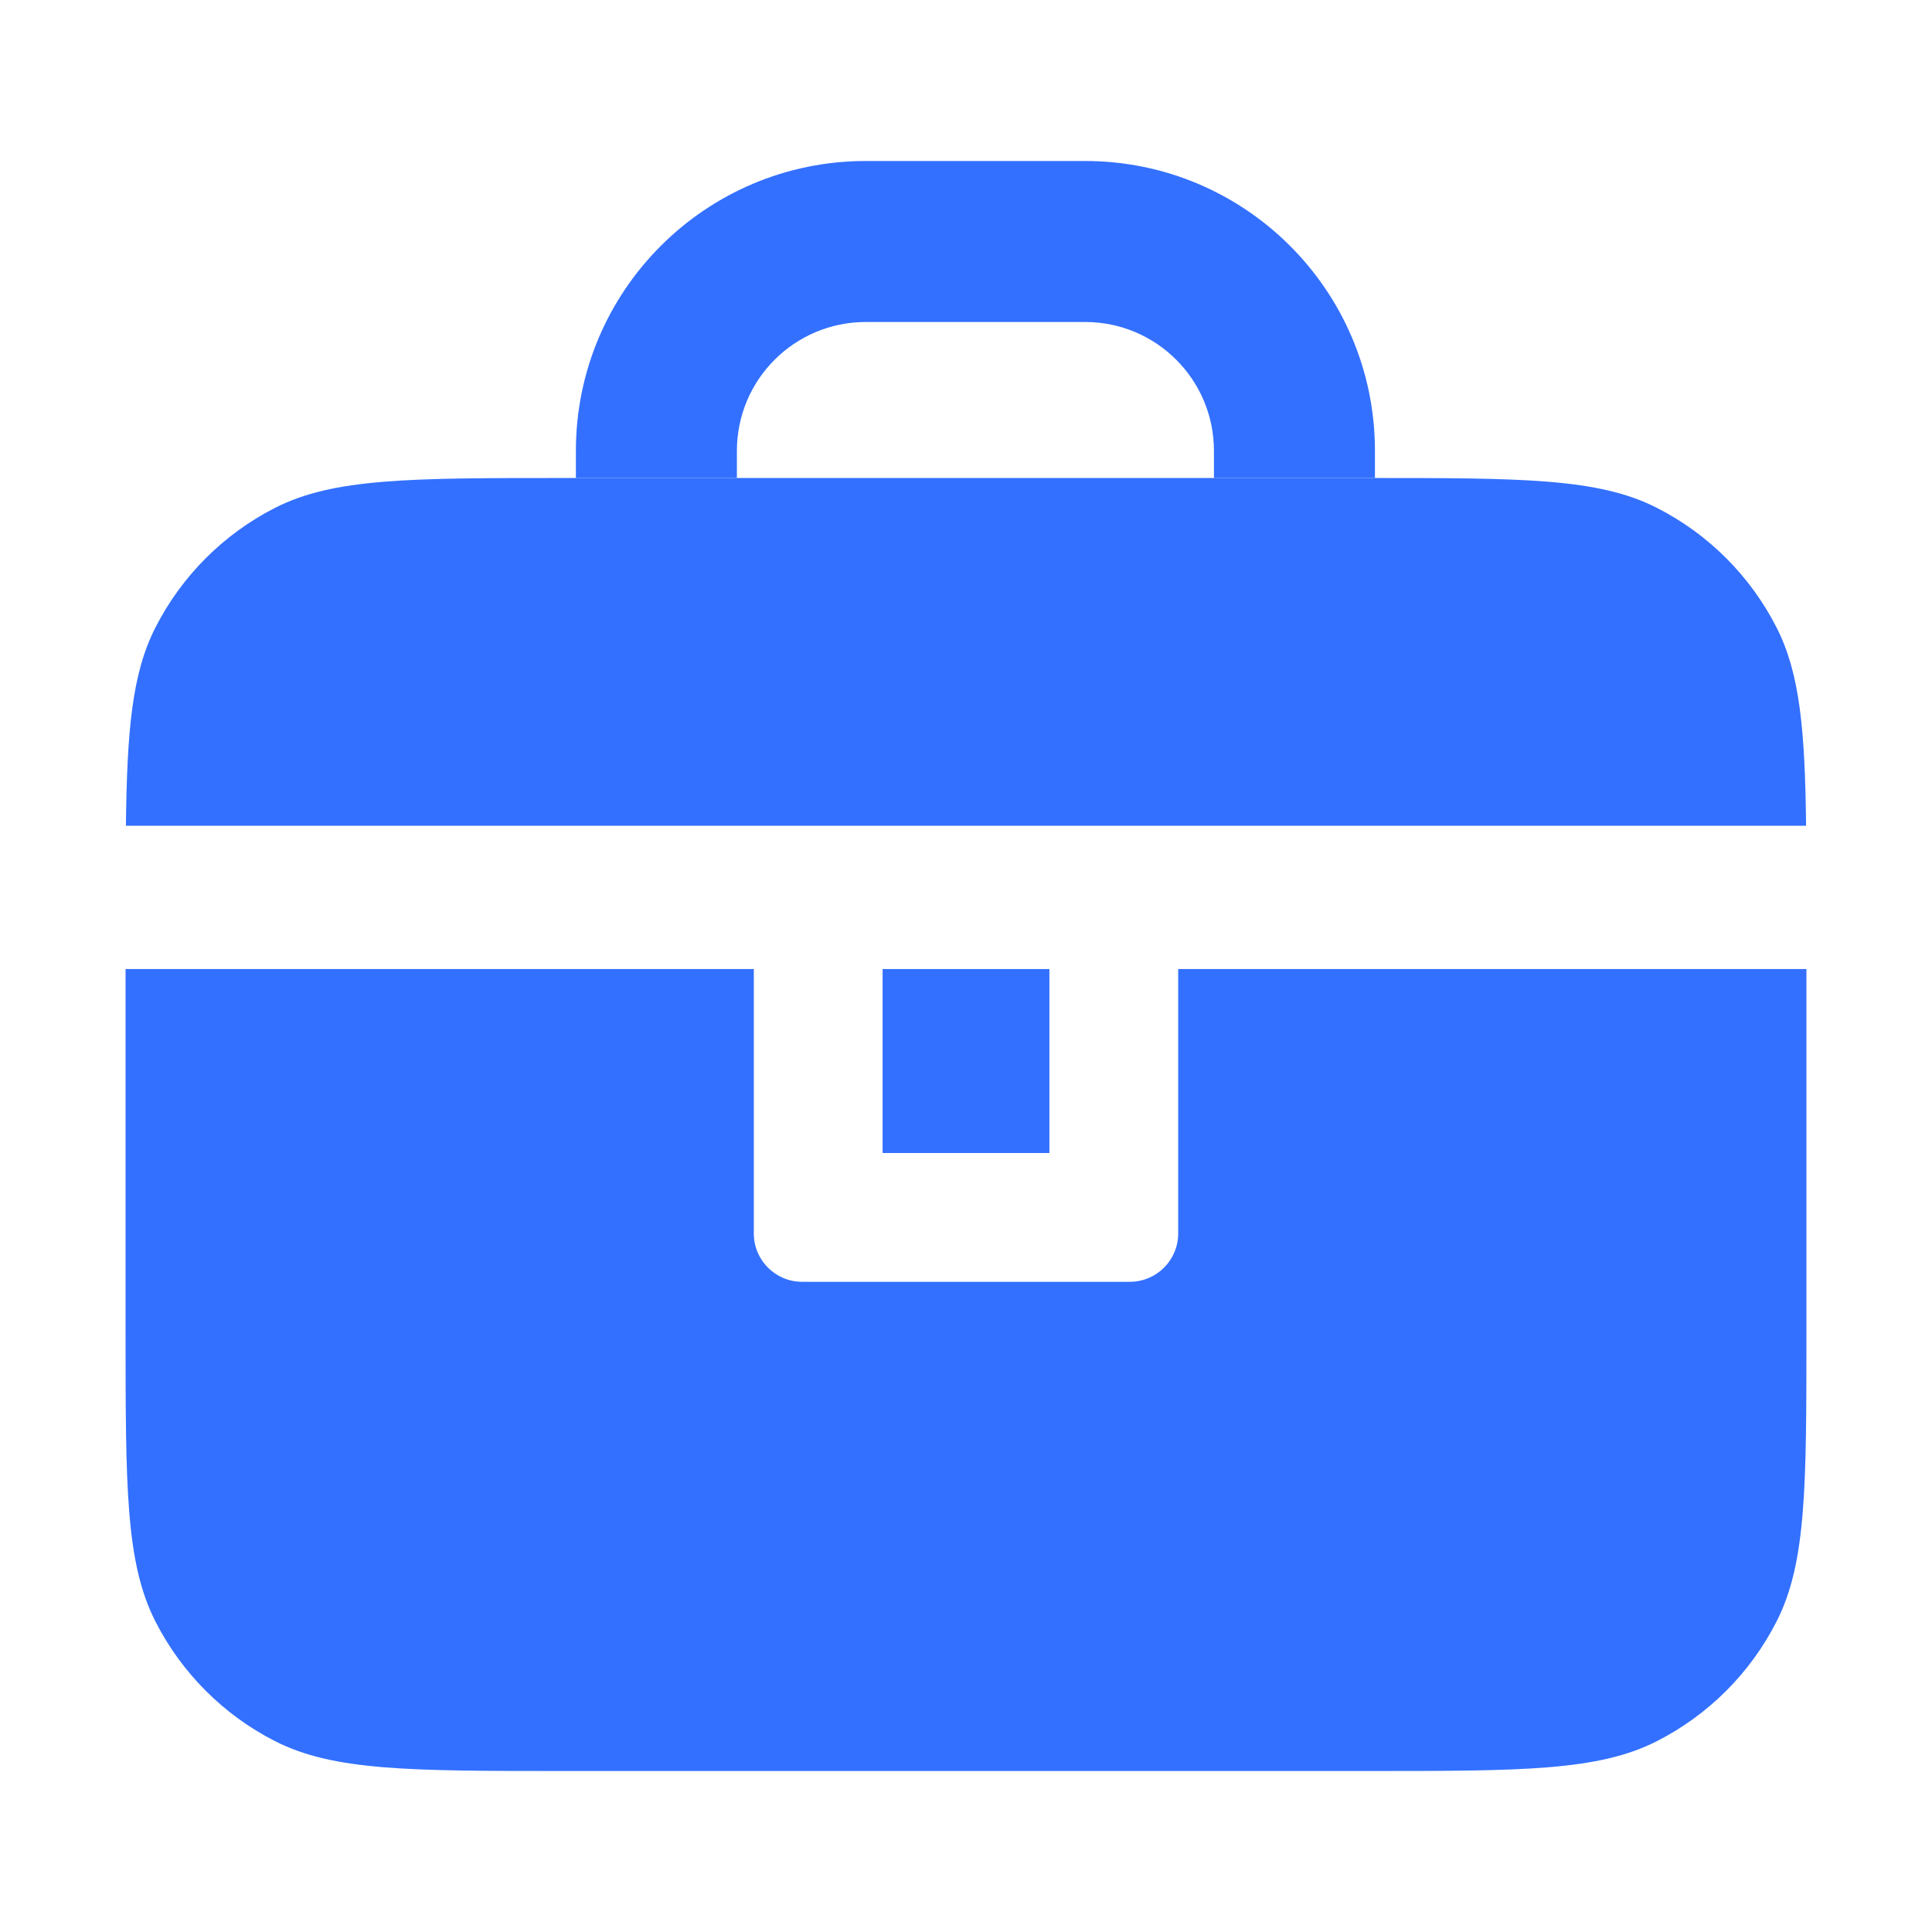
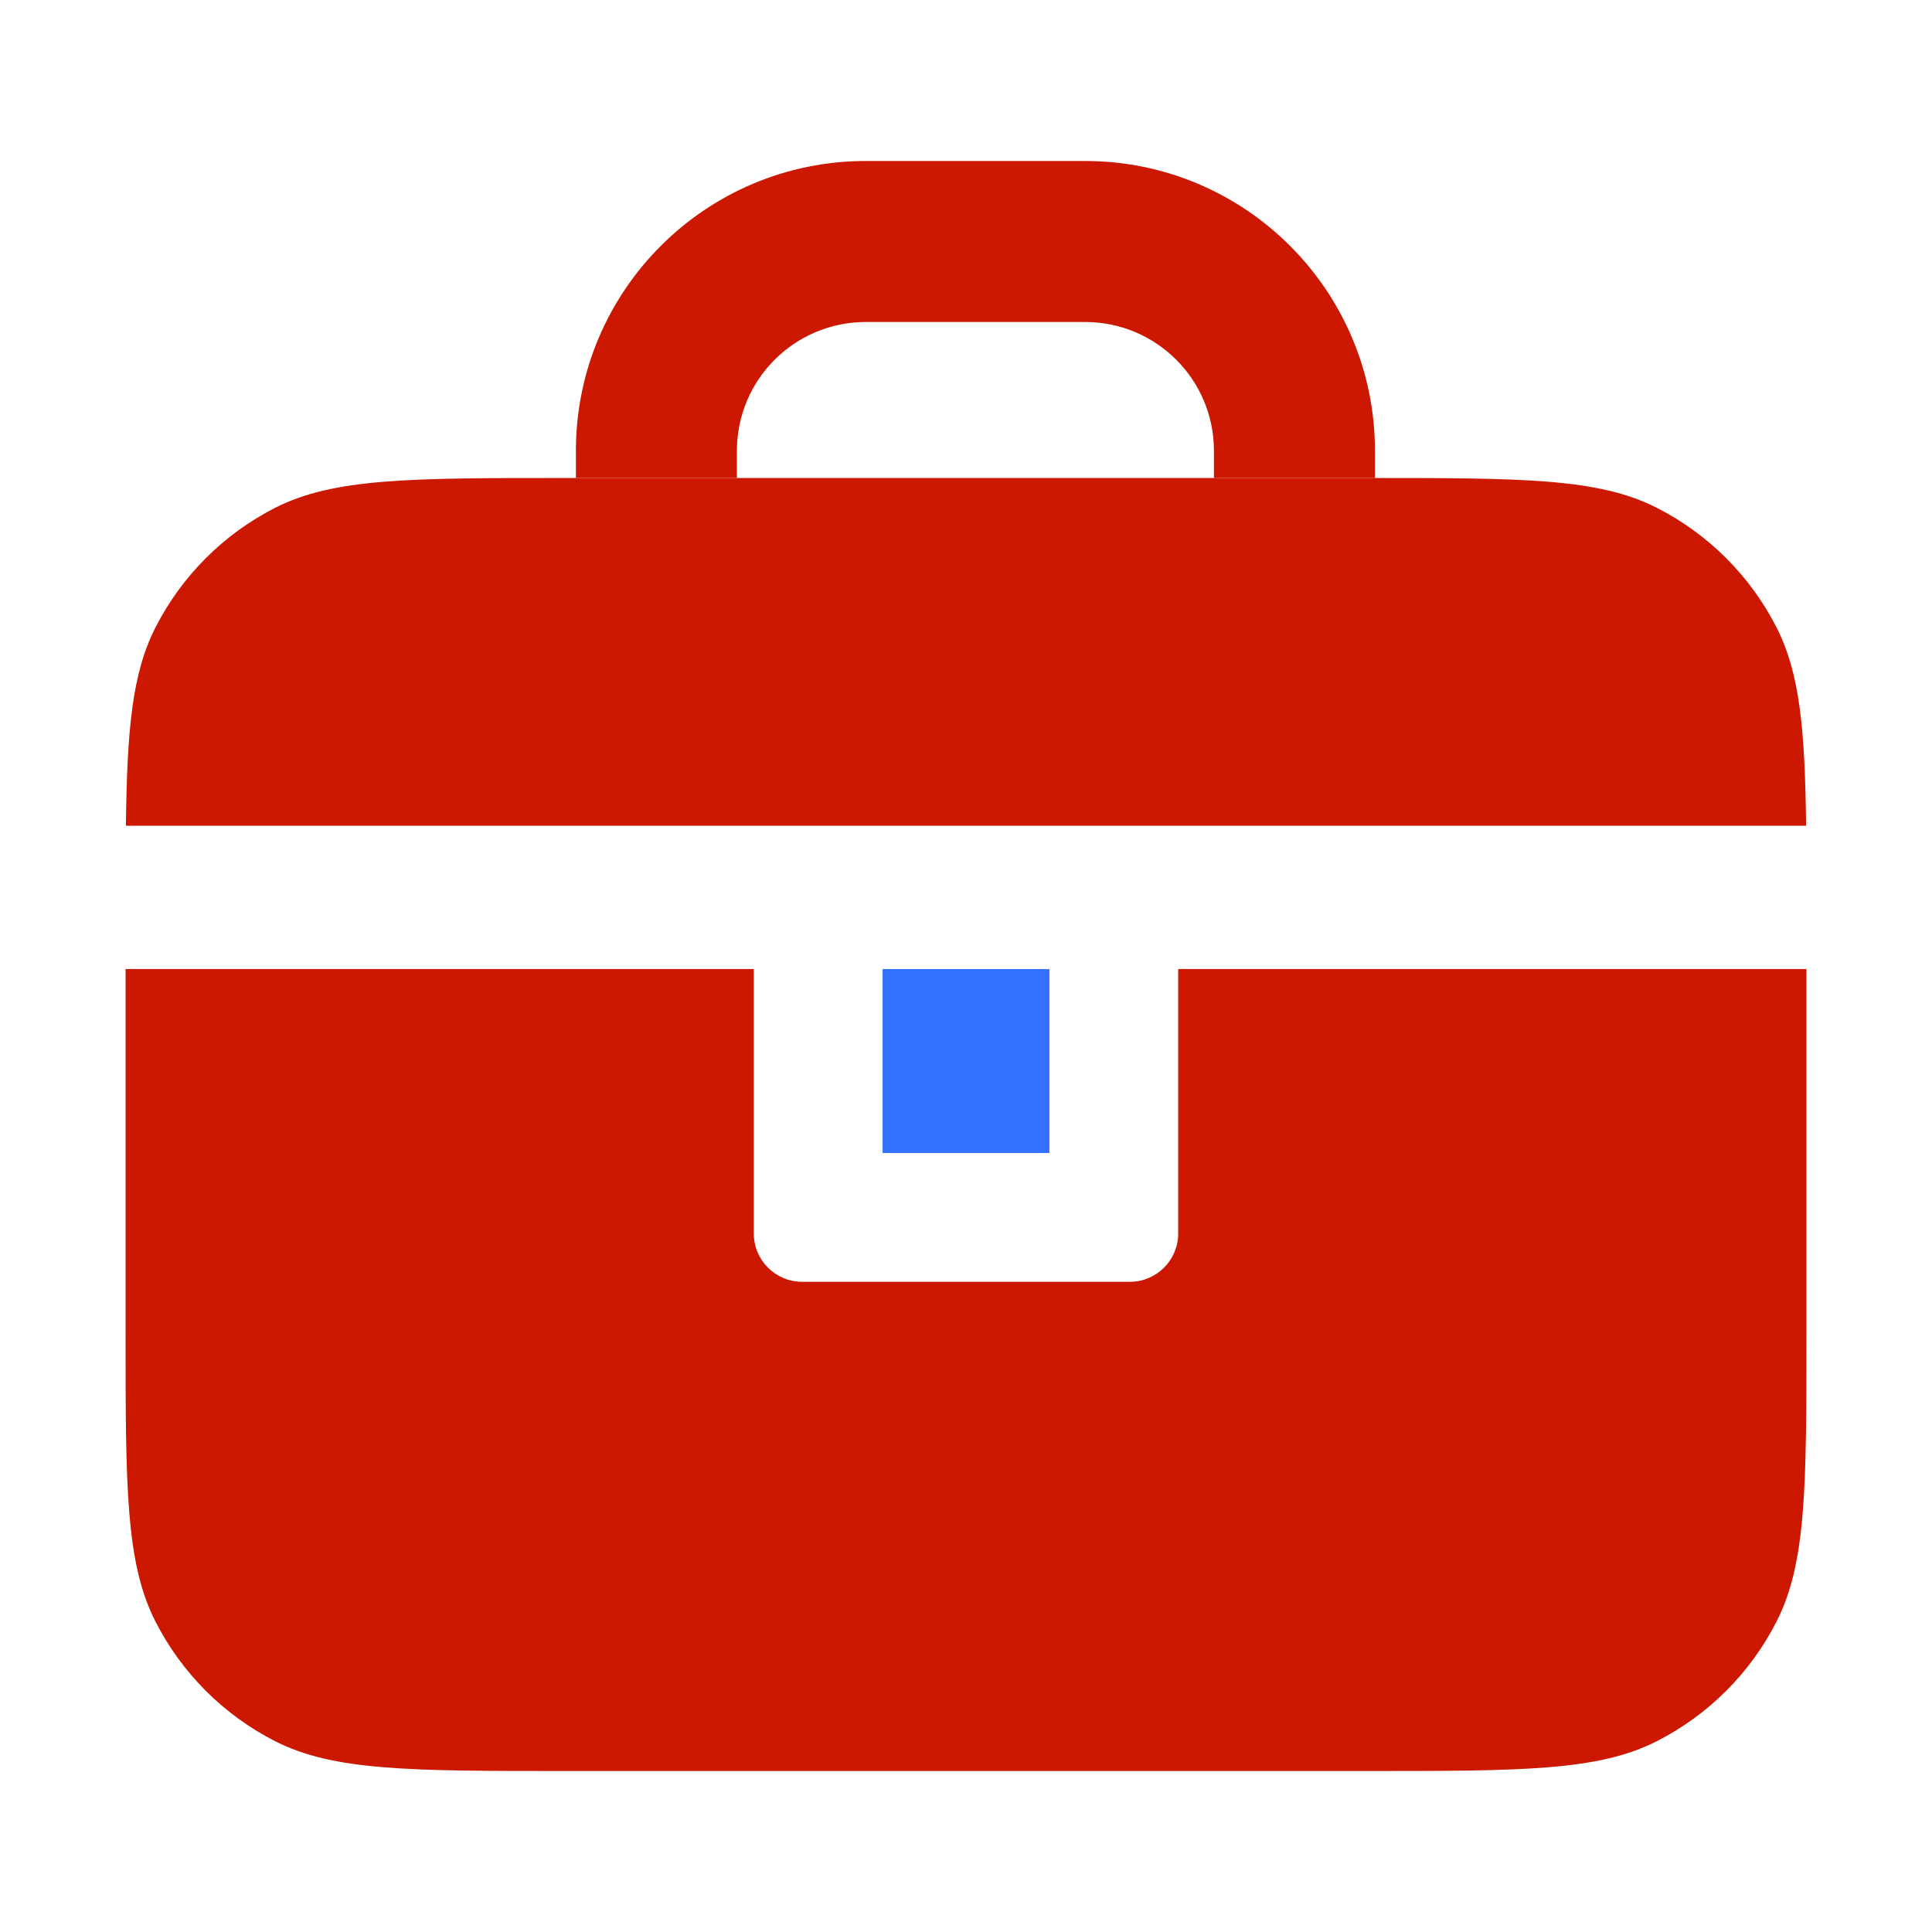
<svg xmlns="http://www.w3.org/2000/svg" viewBox="0 0 24 24" fill="none">
-   <path d="M10.755 4H13.48C14.364 4 15.08 4.716 15.08 5.6V5.938H17C17.027 5.938 17.054 5.938 17.08 5.938V5.6C17.08 3.612 15.468 2 13.48 2H10.755C8.766 2 7.154 3.612 7.154 5.6V5.938H9.154V5.6C9.154 4.716 9.871 4 10.755 4Z" fill="#3370FF" />
-   <path d="M22.436 10.258H1.564C1.578 9.068 1.641 8.363 1.931 7.795C2.257 7.155 2.777 6.635 3.416 6.309C4.144 5.938 5.096 5.938 7 5.938H17C18.904 5.938 19.856 5.938 20.583 6.309C21.223 6.635 21.743 7.155 22.069 7.795C22.359 8.363 22.422 9.068 22.436 10.258Z" fill="#3370FF" />
-   <path d="M14.636 12.038H22.44V16.56C22.44 18.464 22.44 19.416 22.069 20.143C21.743 20.783 21.223 21.303 20.583 21.629C19.856 22 18.904 22 17 22H7C5.096 22 4.144 22 3.416 21.629C2.777 21.303 2.257 20.783 1.931 20.143C1.56 19.416 1.56 18.464 1.56 16.56V12.038H9.364V15.323C9.364 15.654 9.633 15.923 9.964 15.923H14.036C14.367 15.923 14.636 15.654 14.636 15.323V12.038Z" fill="#3370FF" />
+   <path d="M10.755 4H13.48C14.364 4 15.08 4.716 15.08 5.6V5.938H17C17.027 5.938 17.054 5.938 17.08 5.938V5.6C17.08 3.612 15.468 2 13.48 2H10.755C8.766 2 7.154 3.612 7.154 5.6V5.938H9.154V5.6C9.154 4.716 9.871 4 10.755 4Z" fill="#cc1800" />
+   <path d="M22.436 10.258H1.564C1.578 9.068 1.641 8.363 1.931 7.795C2.257 7.155 2.777 6.635 3.416 6.309C4.144 5.938 5.096 5.938 7 5.938H17C18.904 5.938 19.856 5.938 20.583 6.309C21.223 6.635 21.743 7.155 22.069 7.795C22.359 8.363 22.422 9.068 22.436 10.258Z" fill="#cc1800" />
+   <path d="M14.636 12.038H22.44V16.56C22.44 18.464 22.44 19.416 22.069 20.143C21.743 20.783 21.223 21.303 20.583 21.629C19.856 22 18.904 22 17 22H7C5.096 22 4.144 22 3.416 21.629C2.777 21.303 2.257 20.783 1.931 20.143C1.56 19.416 1.56 18.464 1.56 16.56V12.038H9.364V15.323C9.364 15.654 9.633 15.923 9.964 15.923H14.036C14.367 15.923 14.636 15.654 14.636 15.323V12.038Z" fill="#cc1800" />
  <path d="M10.964 12.038H13.036V14.323H10.964V12.038Z" fill="#3370FF" />
</svg>
